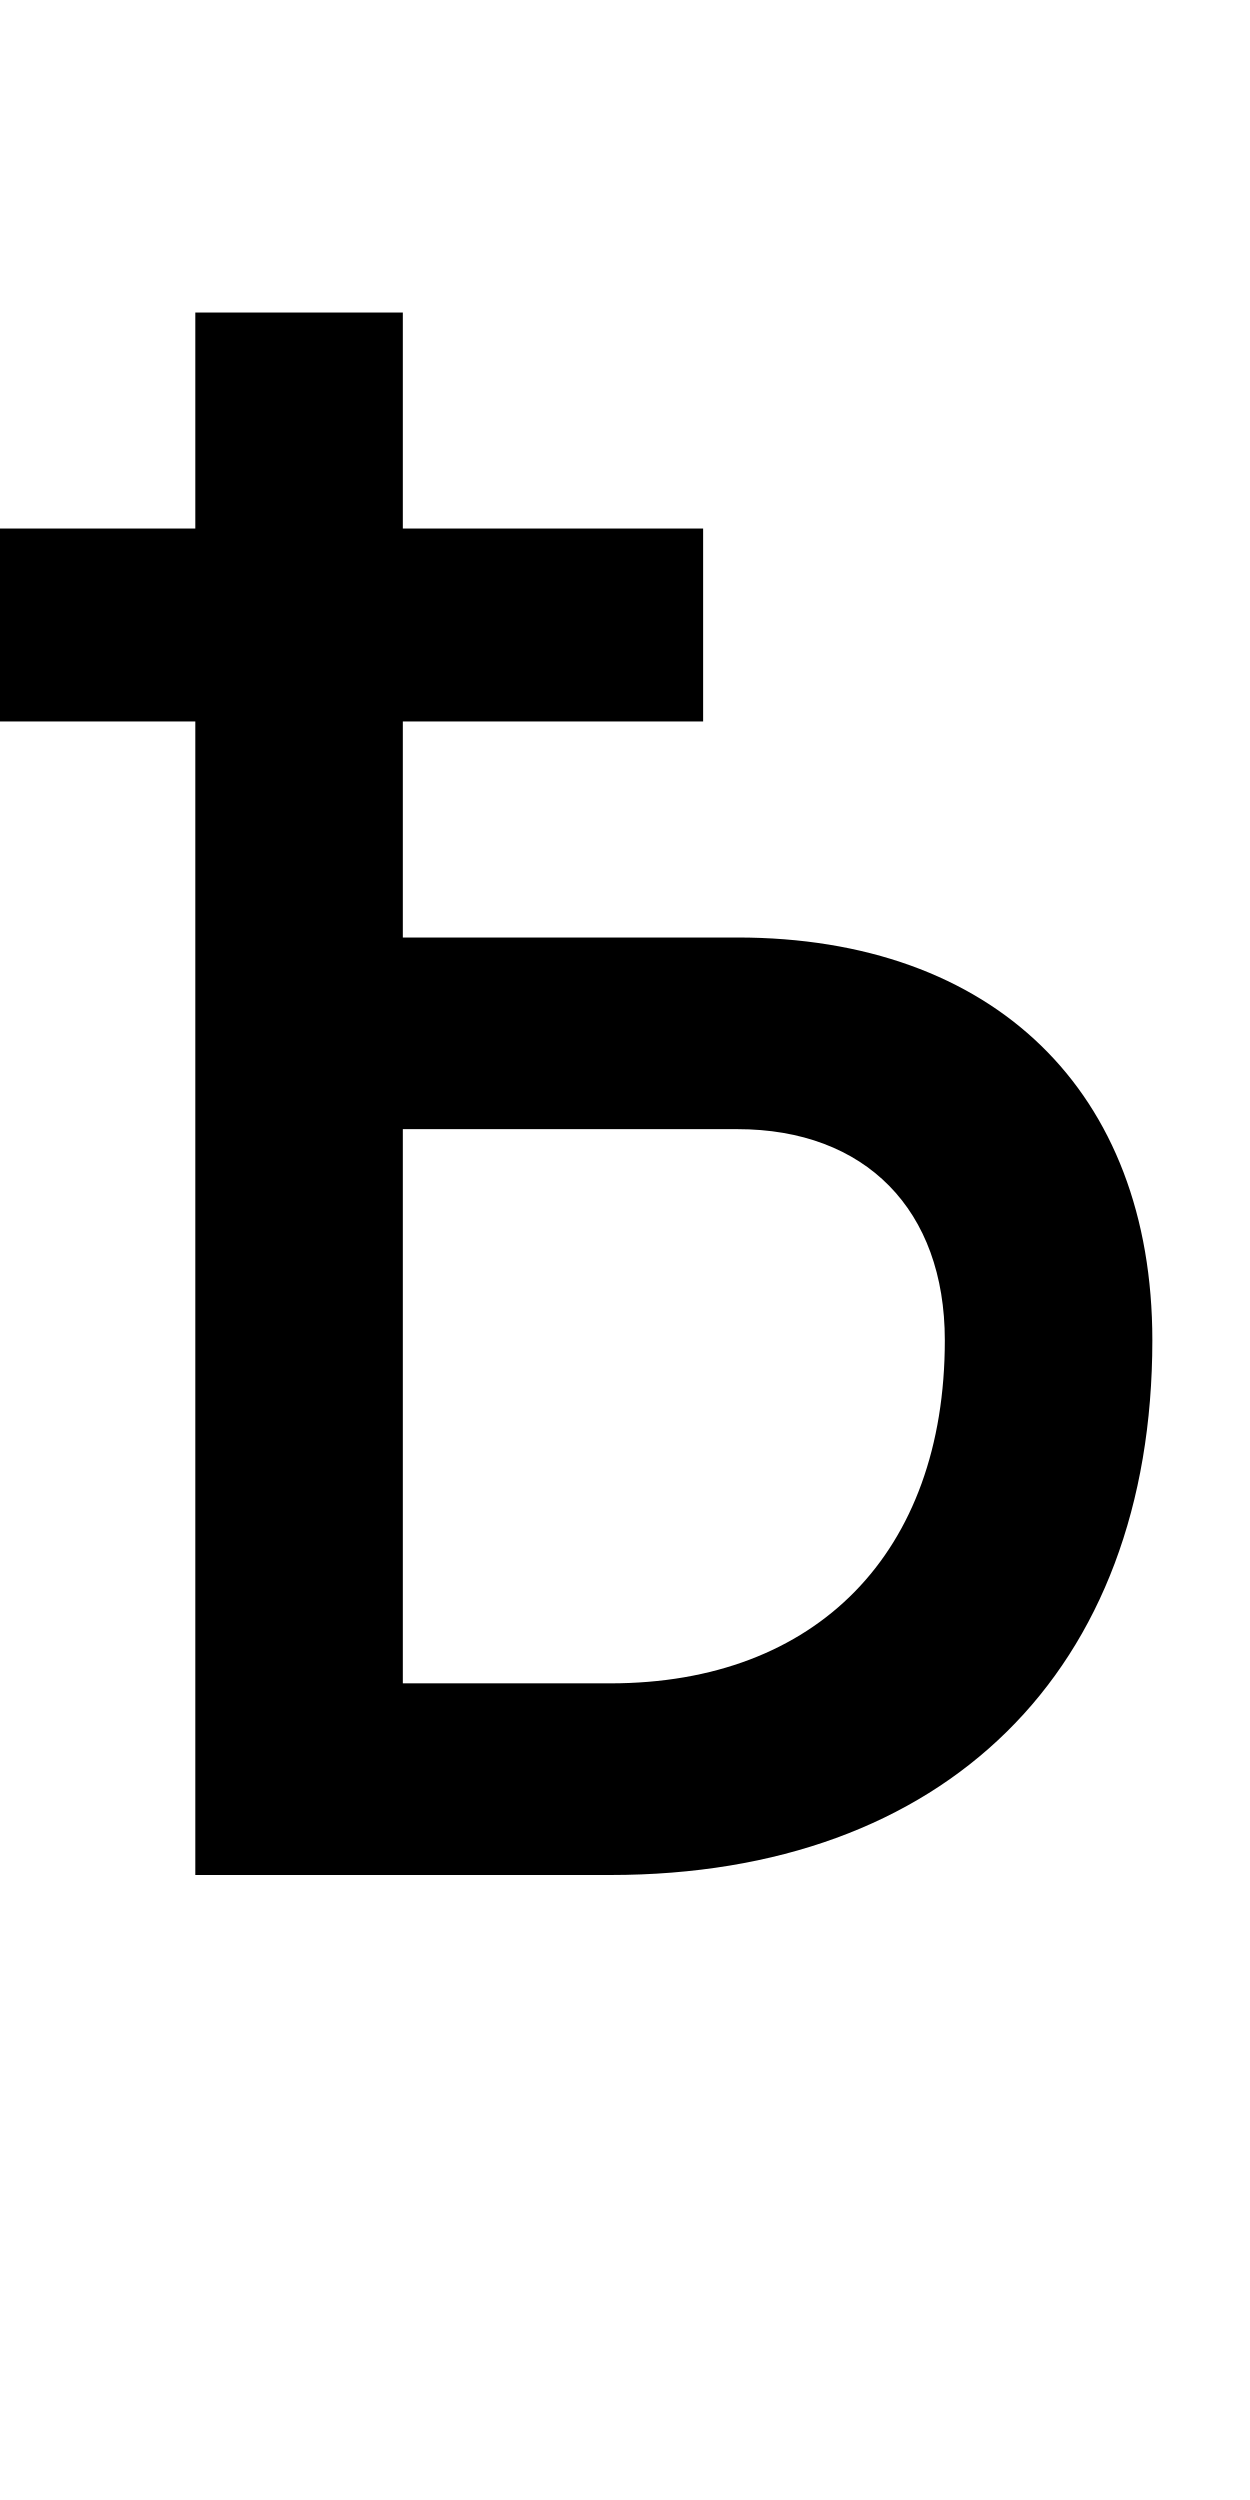
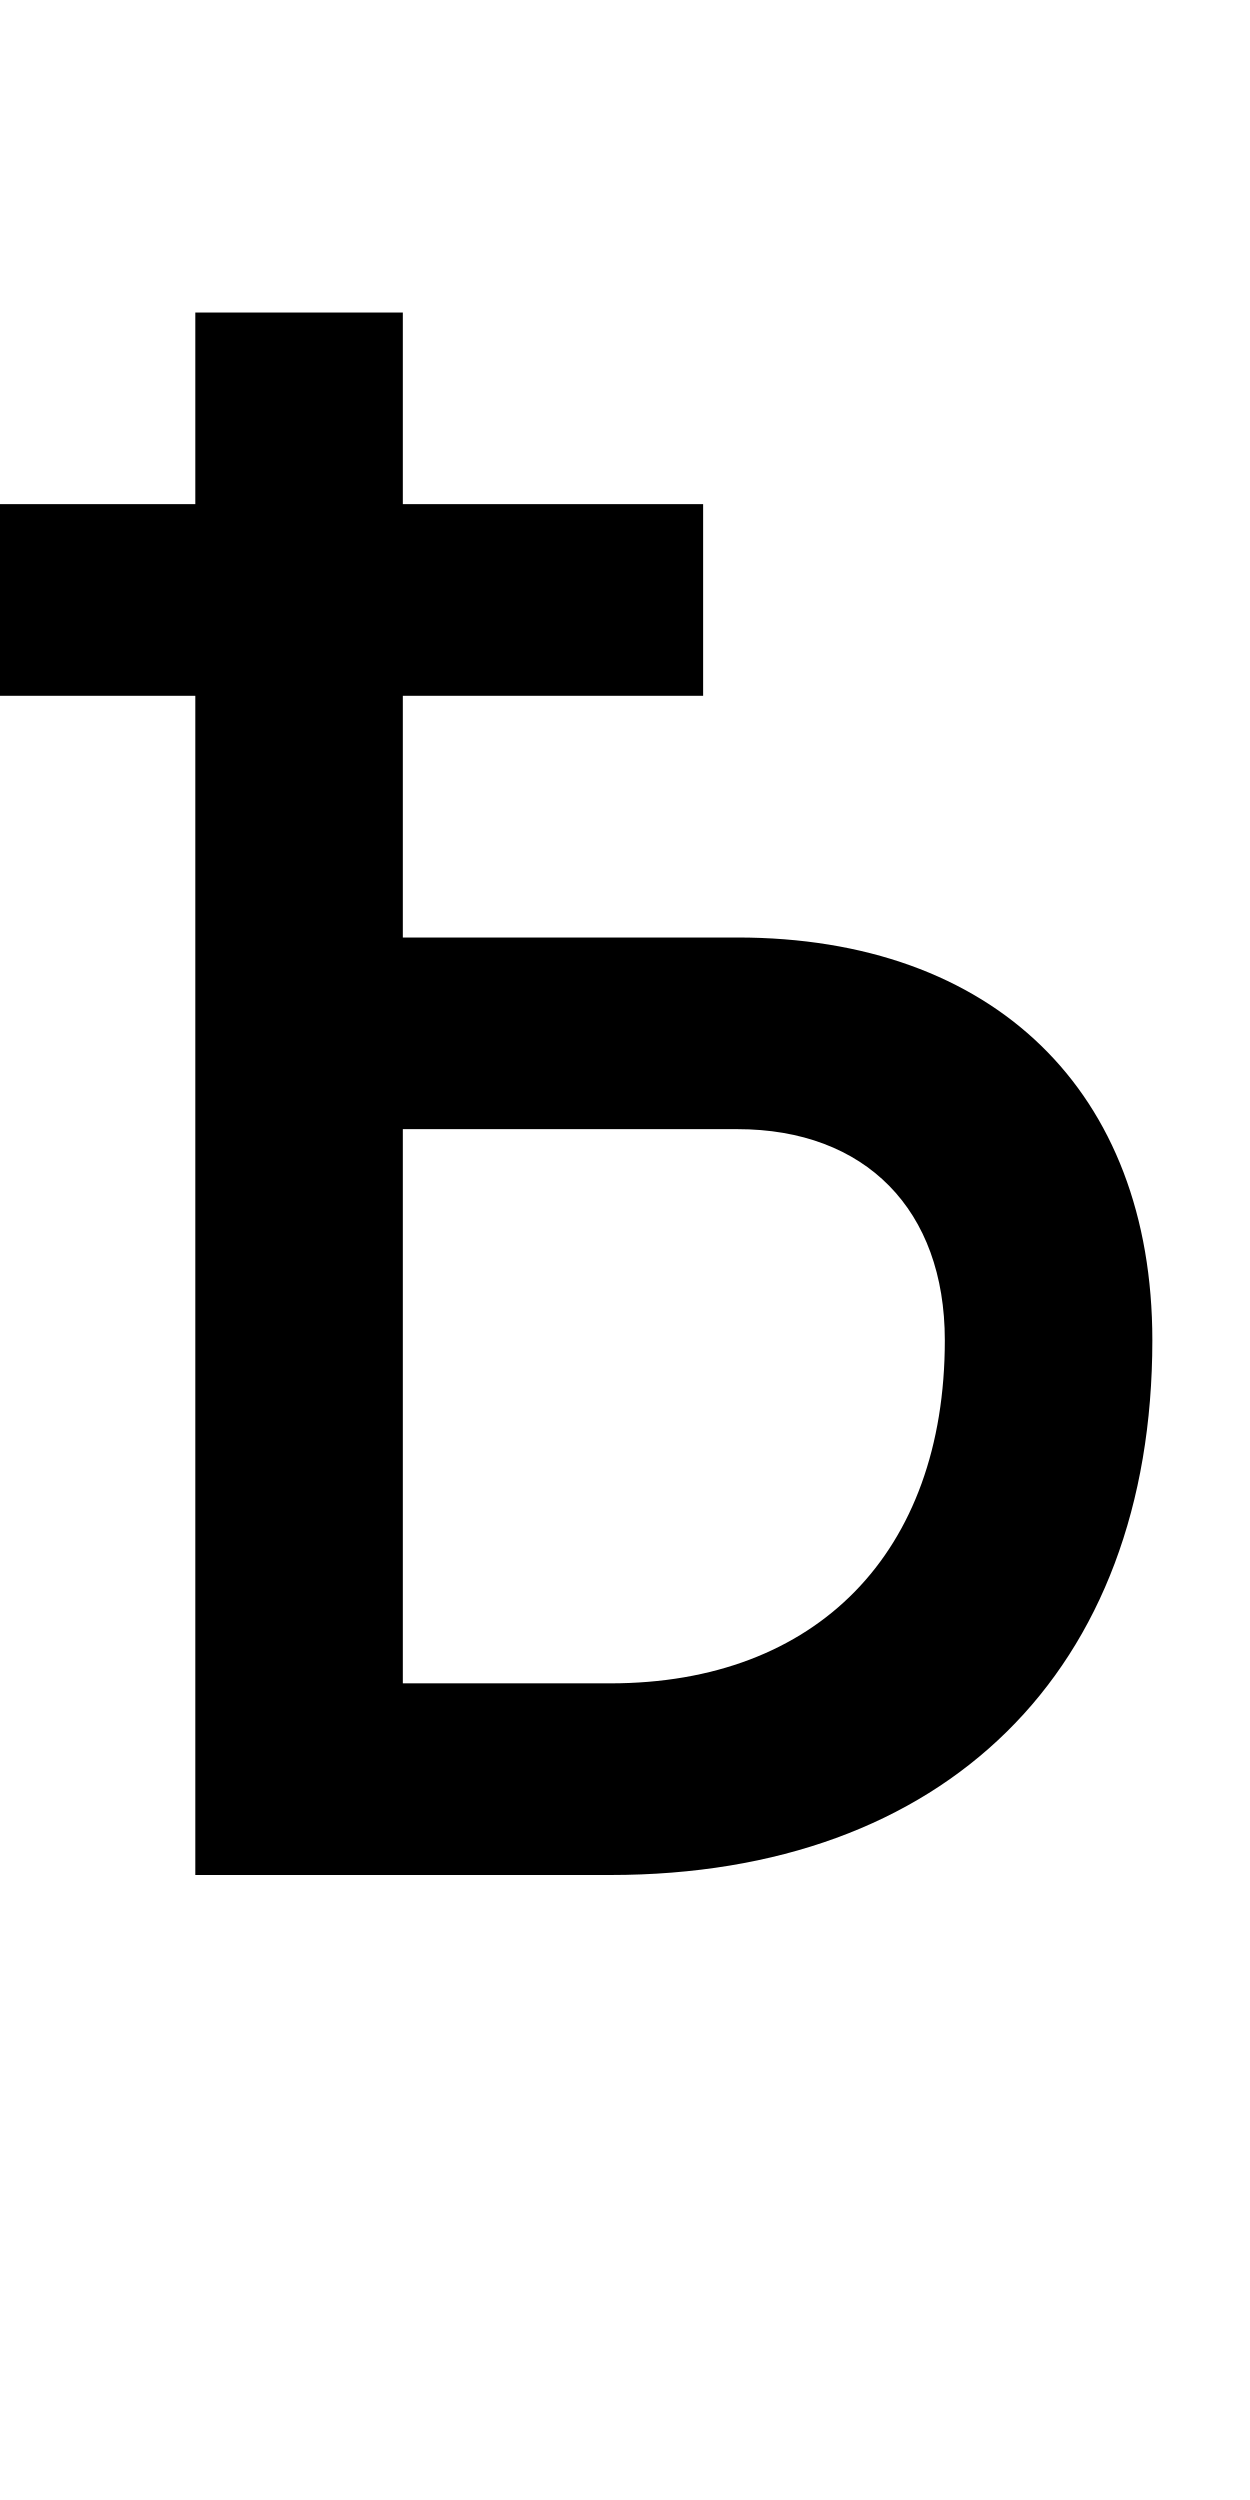
<svg xmlns="http://www.w3.org/2000/svg" version="1.1" width="1024" height="2048" id="svg3355">
  <defs id="defs3357" />
-   <path d="m 160,256 0,177 -160,0 0,158 160,0 0,945 340,0 c 274.002,0 444,-167.001 444,-438 C 944,893.999 814.005,768 604,768 l -274,0 L 330,591 l 246,0 0,-158 -246,0 0,-177 z m 170,669 274,0 c 105.004,0 170,66.002 170,173 0,174.002 -105.004,281 -274,281 l -170,0 z" id="path3157-2-3-8-1-5-9-6-4" style="fill:#000000;fill-opacity:1;stroke:none;display:inline" />
+   <path d="M 160,256 V 413 H 0 v 157 h 160 v 966 h 340 c 274.002,0 444,-167.001 444,-438 C 944,893.999 814.005,768 604,768 H 330 V 570 H 576 V 413 H 330 V 256 Z m 170,669 h 274 c 105.004,0 170,66.002 170,173 0,174.002 -105.004,281 -274,281 H 330 Z" id="path3157-2-3-8-1-5-9-6-4" style="display:inline;fill:#000000;fill-opacity:1;stroke:none" />
</svg>
